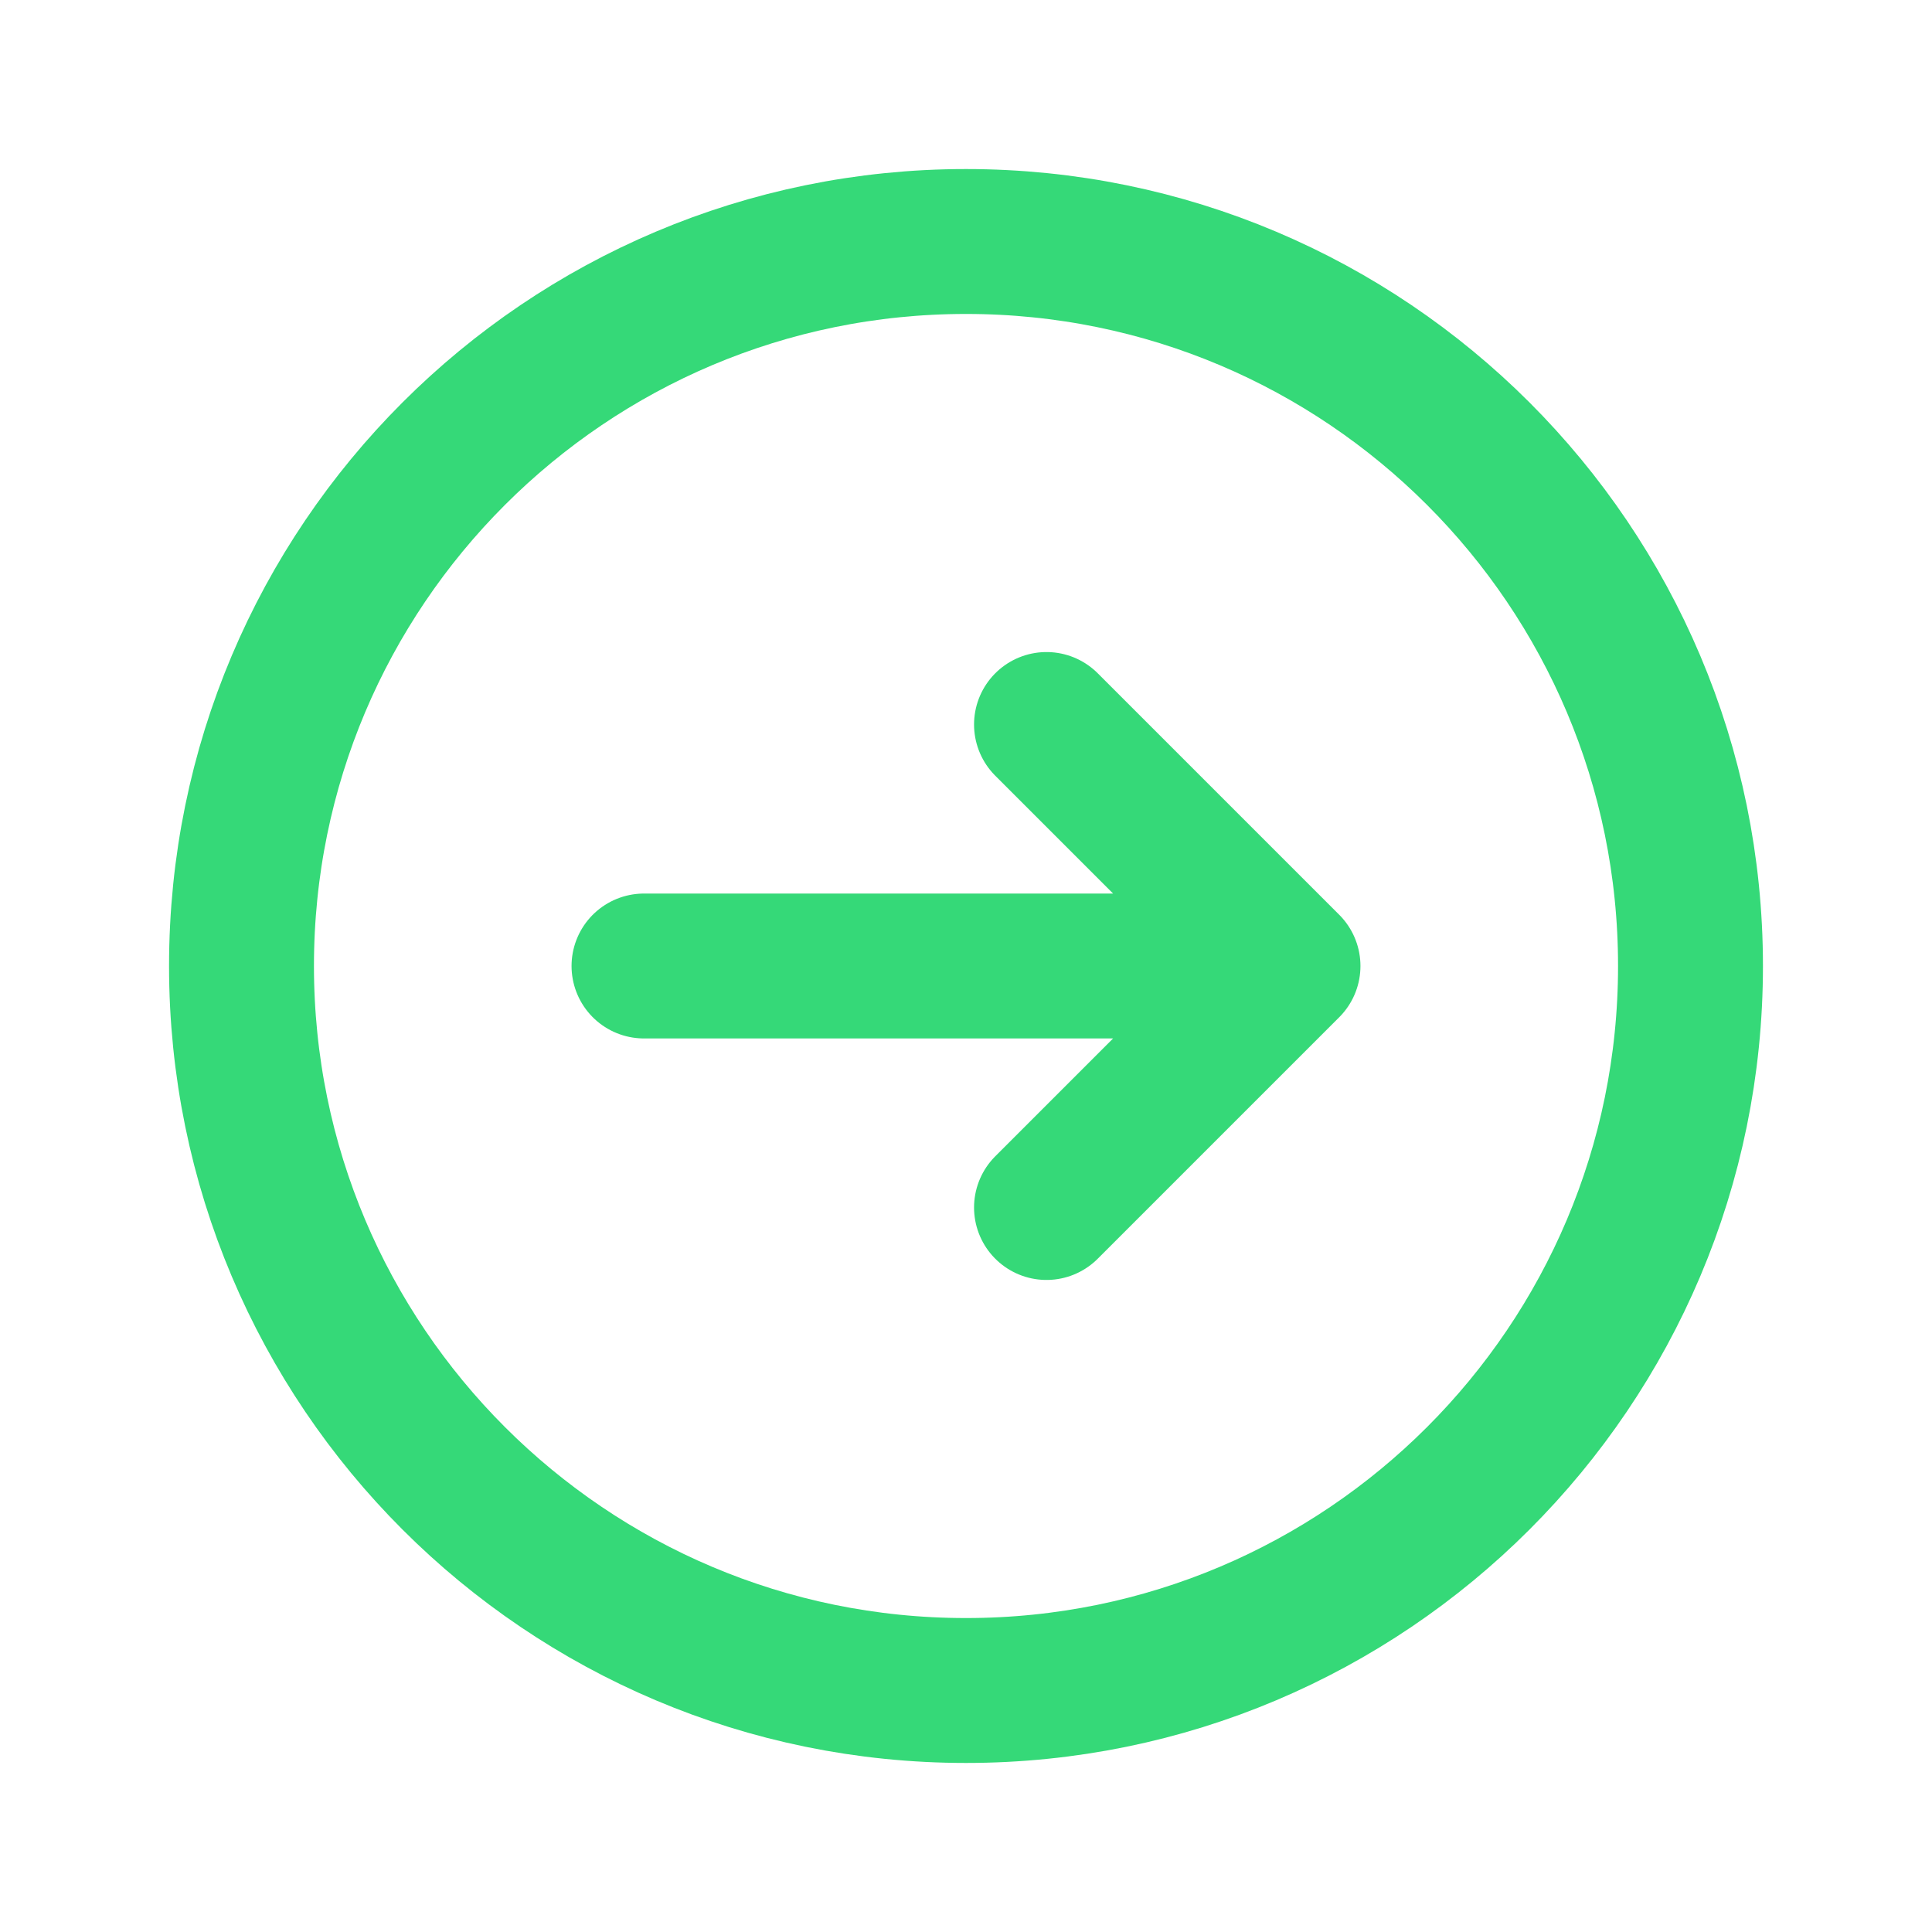
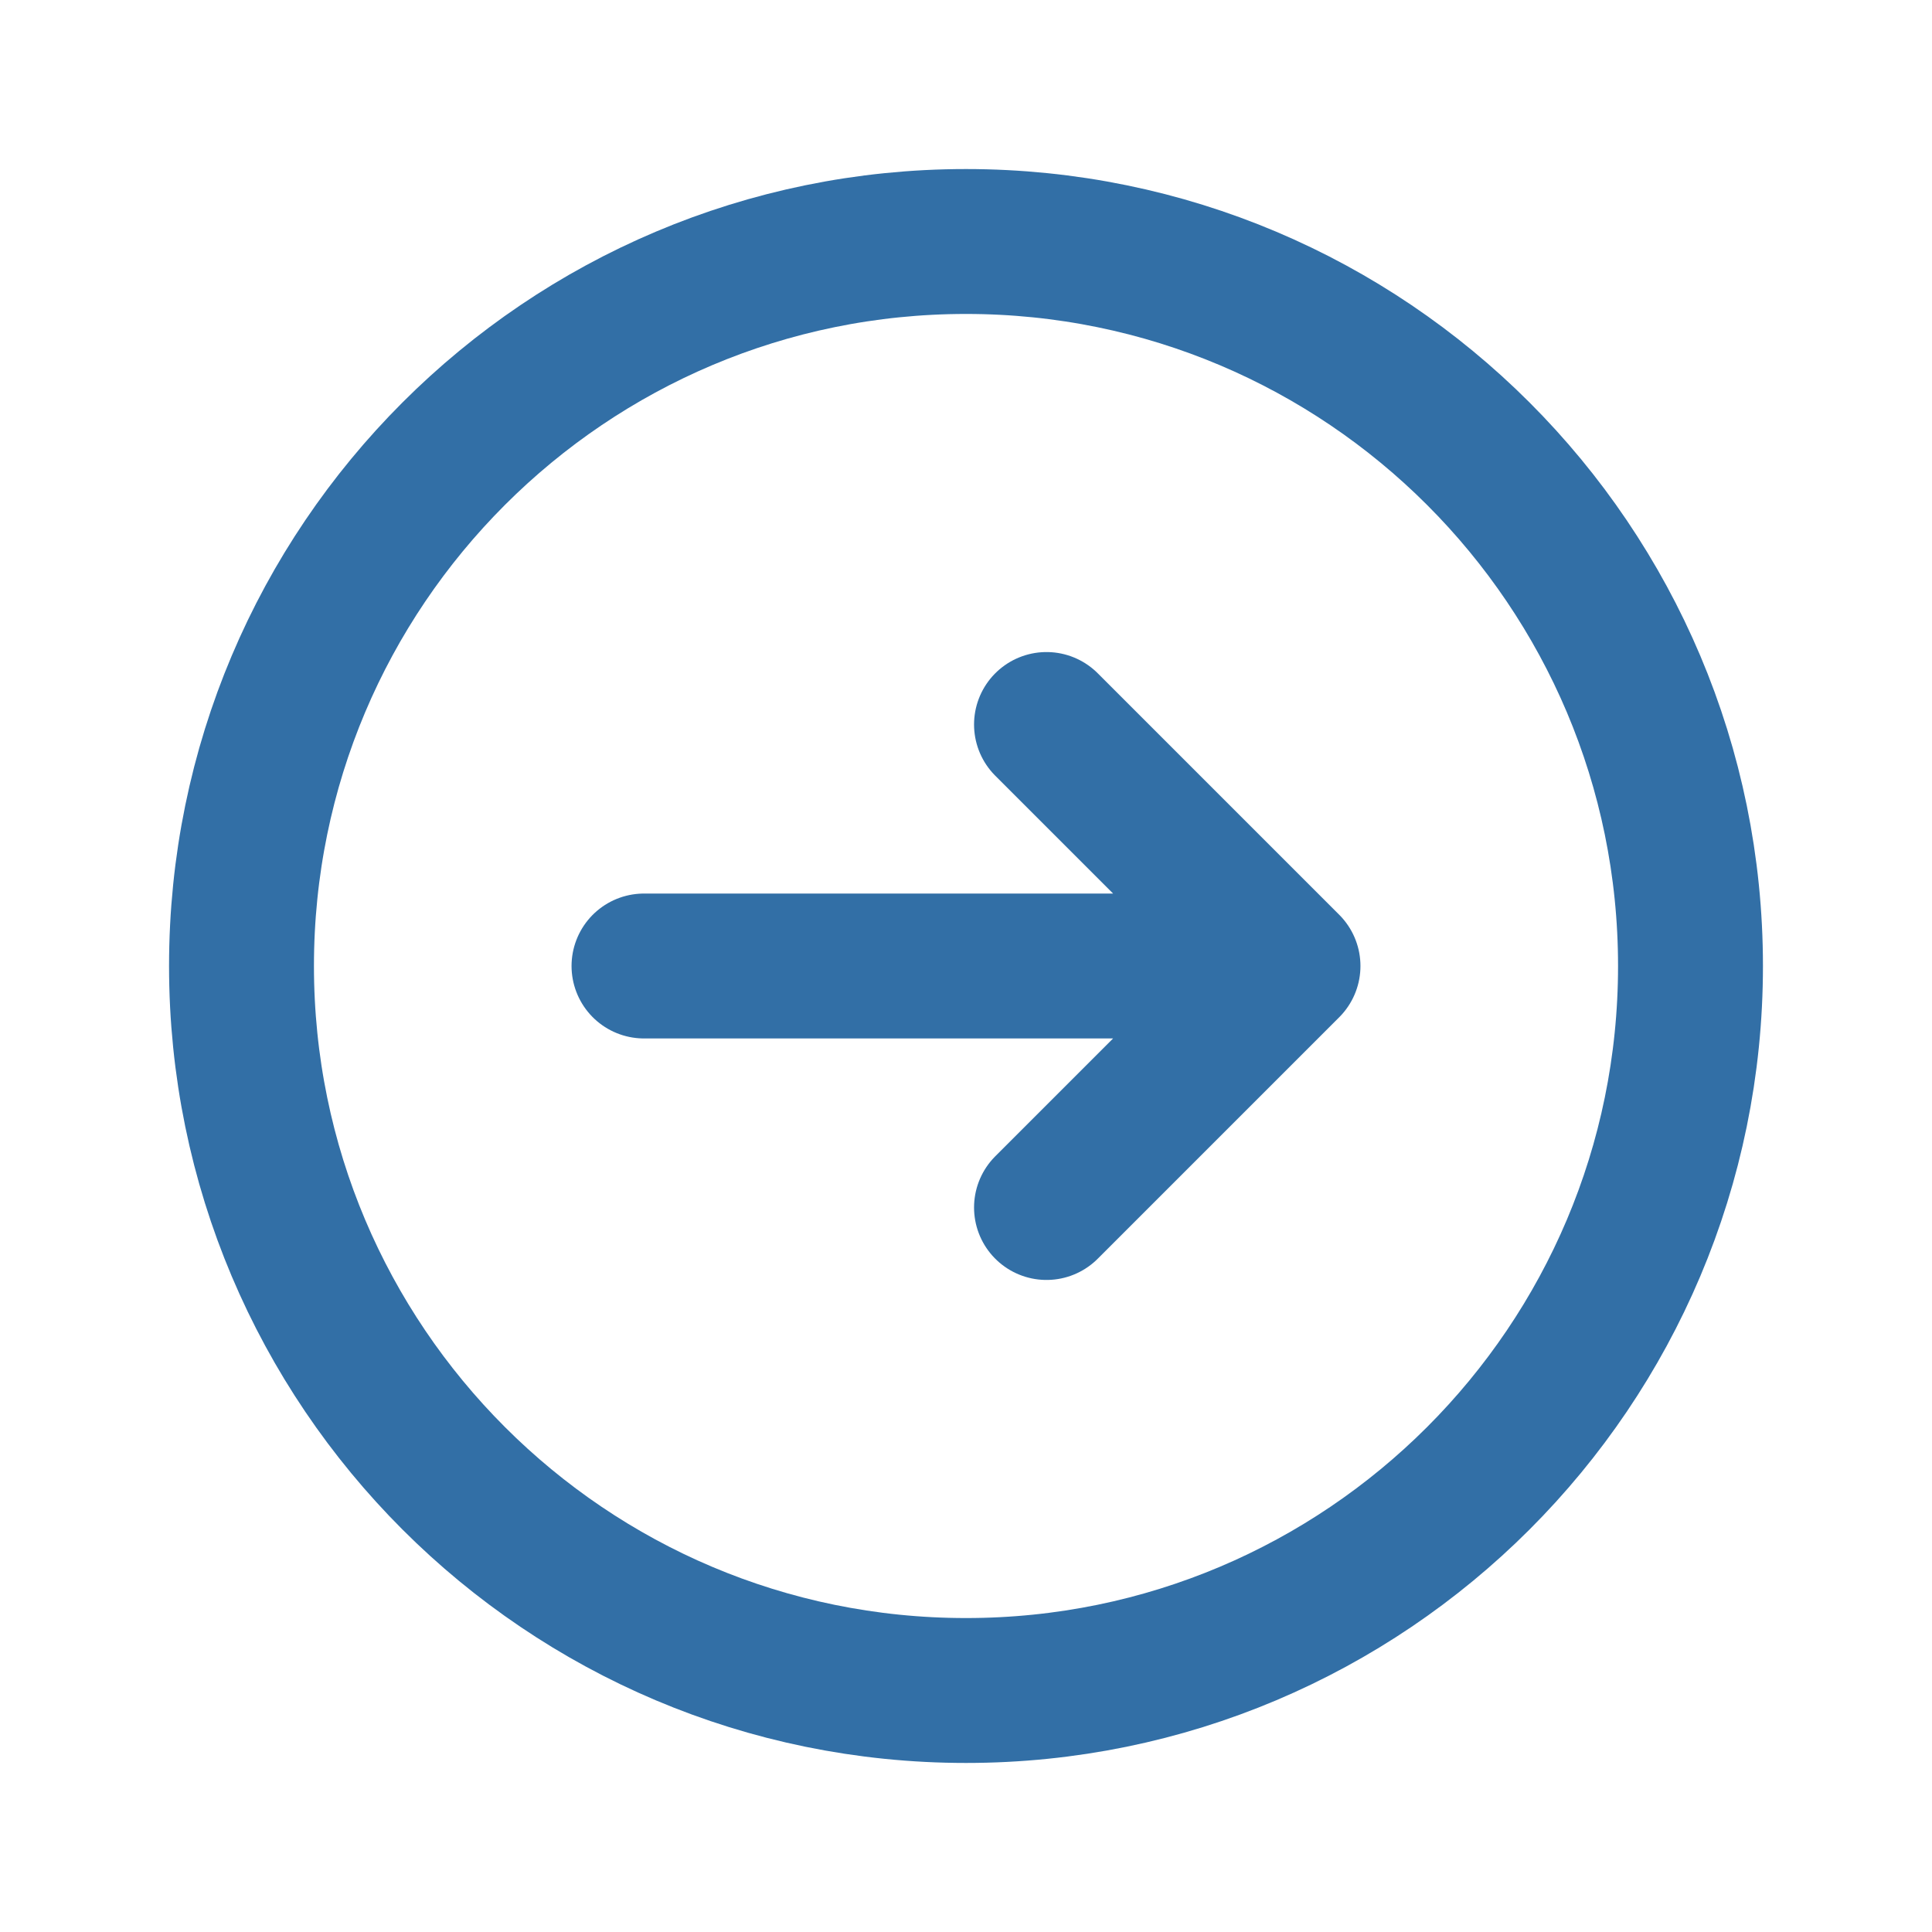
- <svg xmlns="http://www.w3.org/2000/svg" width="18" height="18" viewBox="0 0 24 24" fill="none" stroke="#35D978" stroke-width="1.8" stroke-linecap="round" stroke-linejoin="round">
+ <svg xmlns="http://www.w3.org/2000/svg" width="18" height="18" viewBox="0 0 24 24" fill="none" stroke="#326FA6" stroke-width="1.8" stroke-linecap="round" stroke-linejoin="round">
  <circle cx="12" cy="12" r="9" />
  <path d="M8 12h8M13 9l3 3-3 3" />
</svg>
